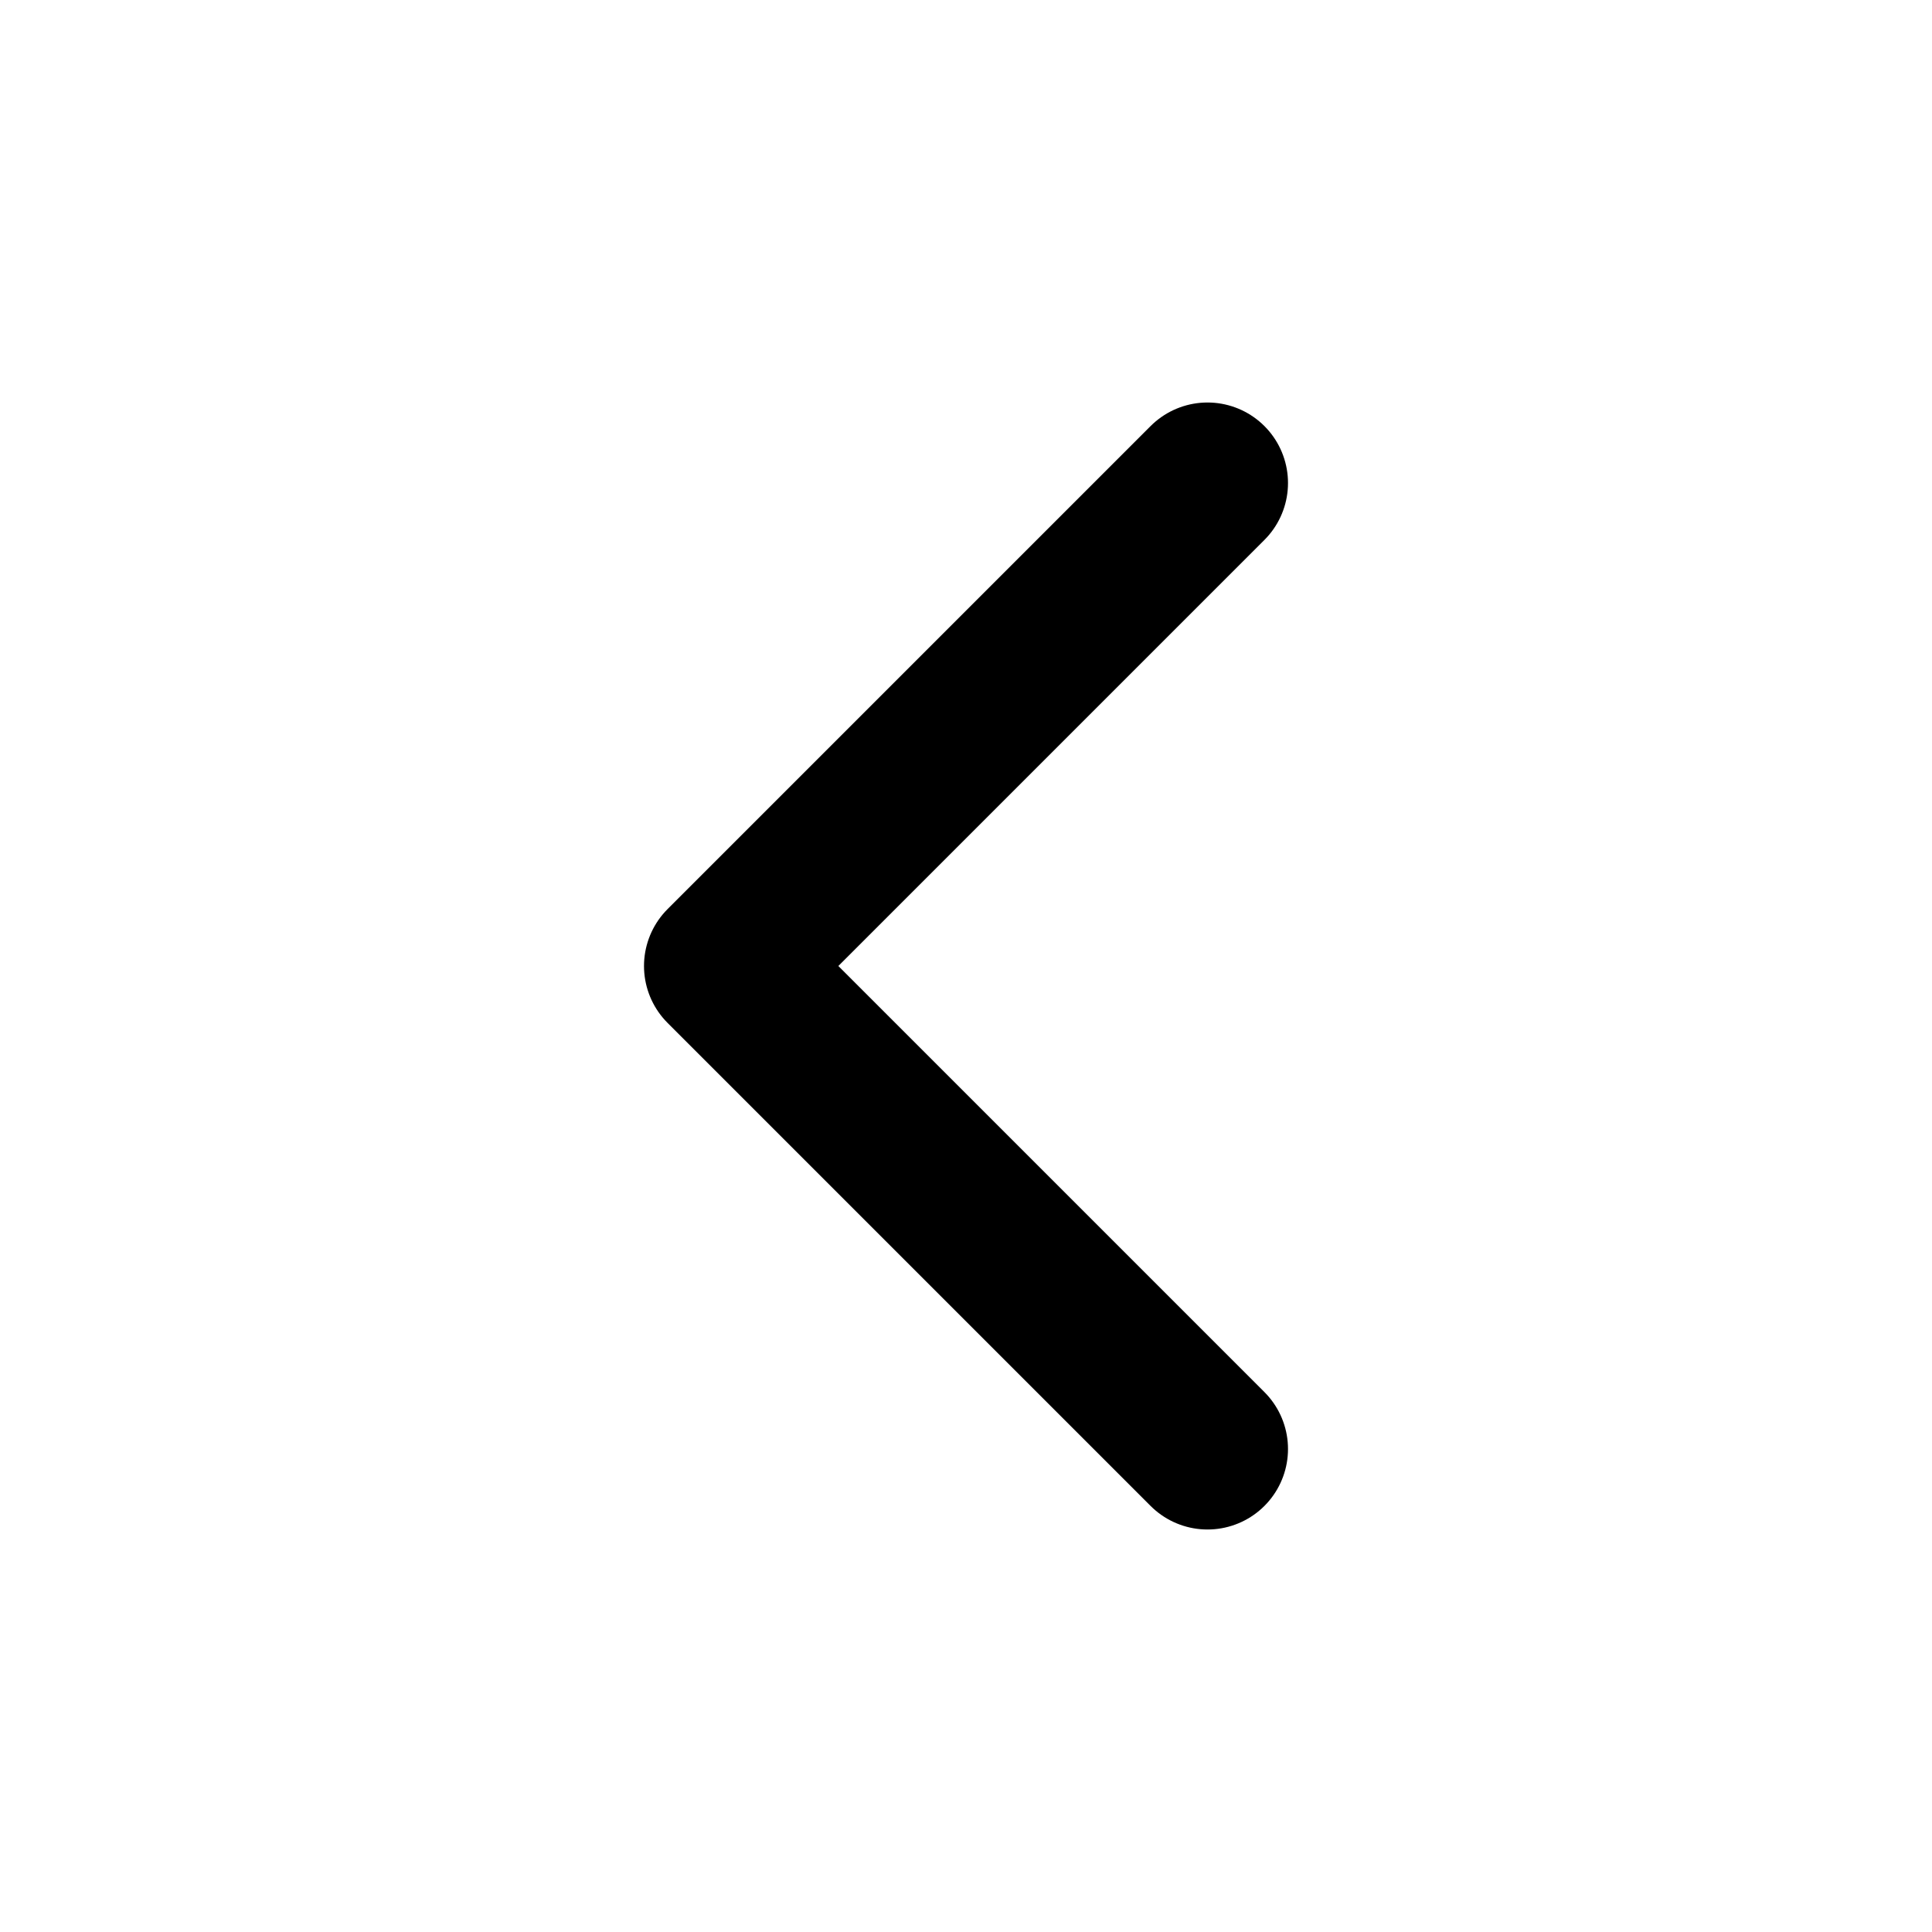
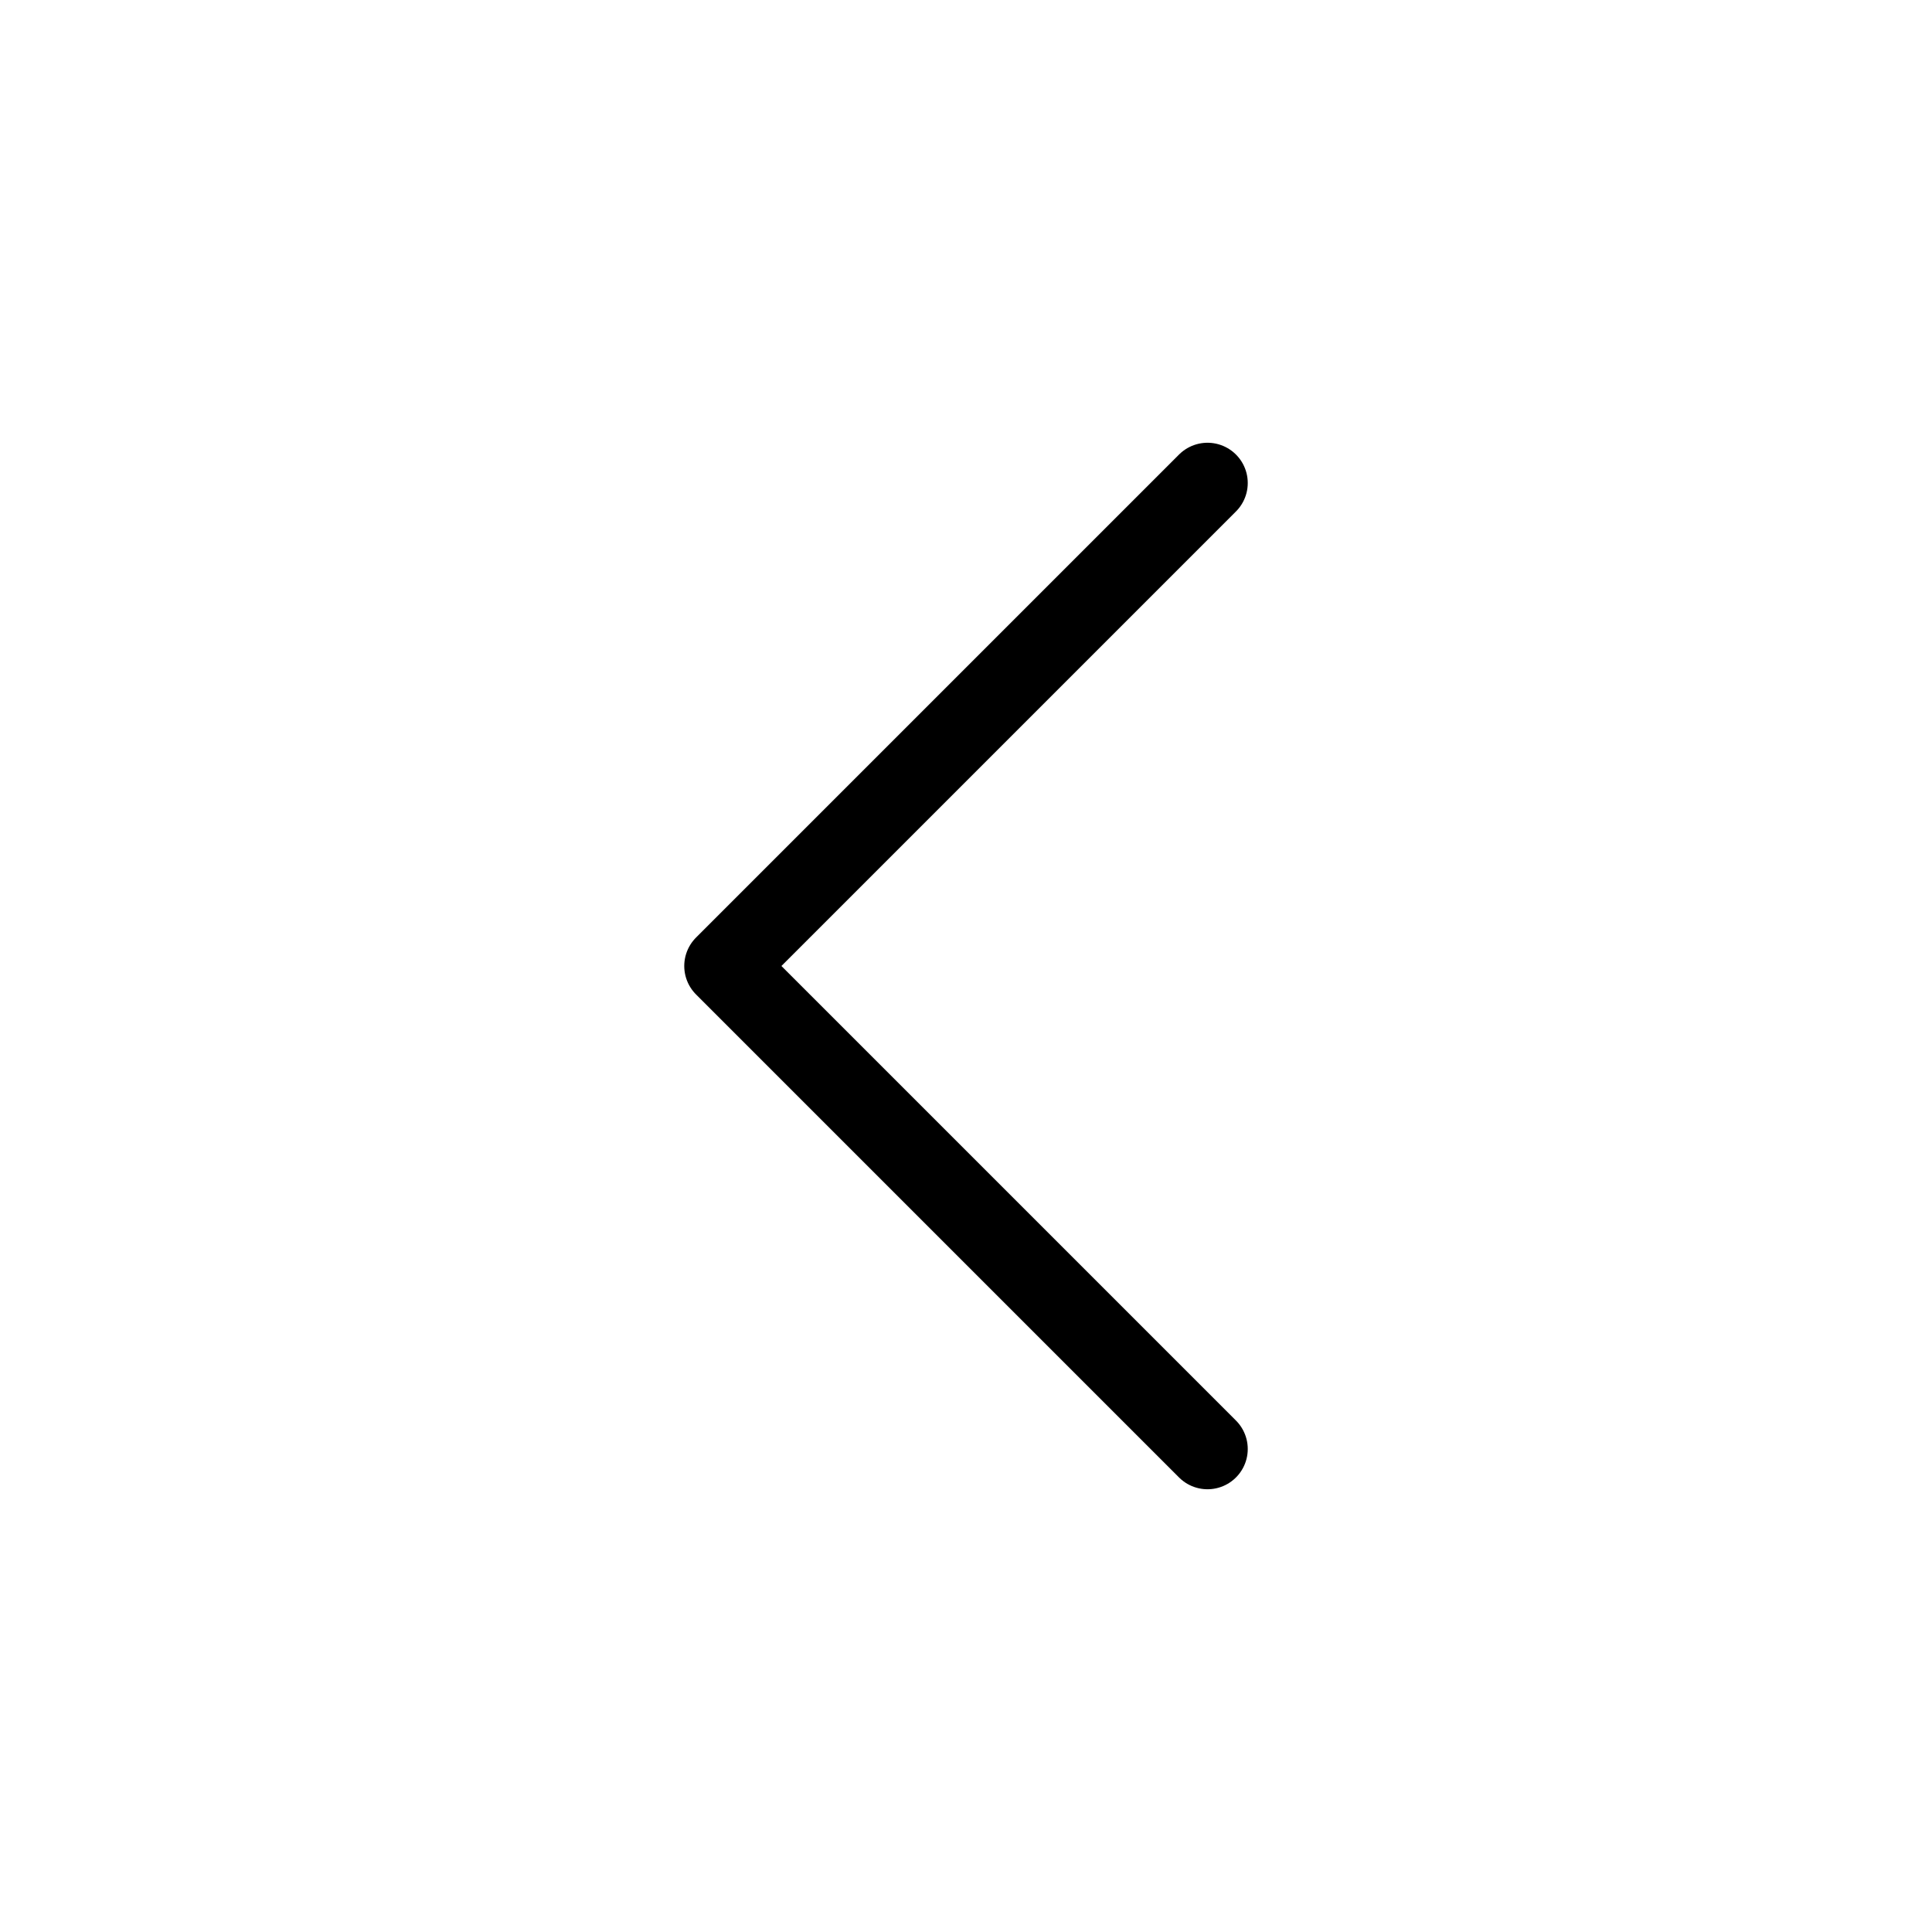
- <svg xmlns="http://www.w3.org/2000/svg" width="24" height="24" viewBox="0 0 24 24" fill="none" stroke="currentColor" stroke-width="2" stroke-linecap="round" stroke-linejoin="round" class="icon icon-tabler icons-tabler-outline icon-tabler-chevron-left">
+ <svg xmlns="http://www.w3.org/2000/svg" width="24" height="24" viewBox="0 0 24 24" fill="none" stroke="currentColor" strokeWidth="2" stroke-linecap="round" stroke-linejoin="round" class="icon icon-tabler icons-tabler-outline icon-tabler-chevron-left">
  <path stroke="none" d="M0 0h24v24H0z" fill="none" />
  <path d="M15 6l-6 6l6 6" />
</svg>
